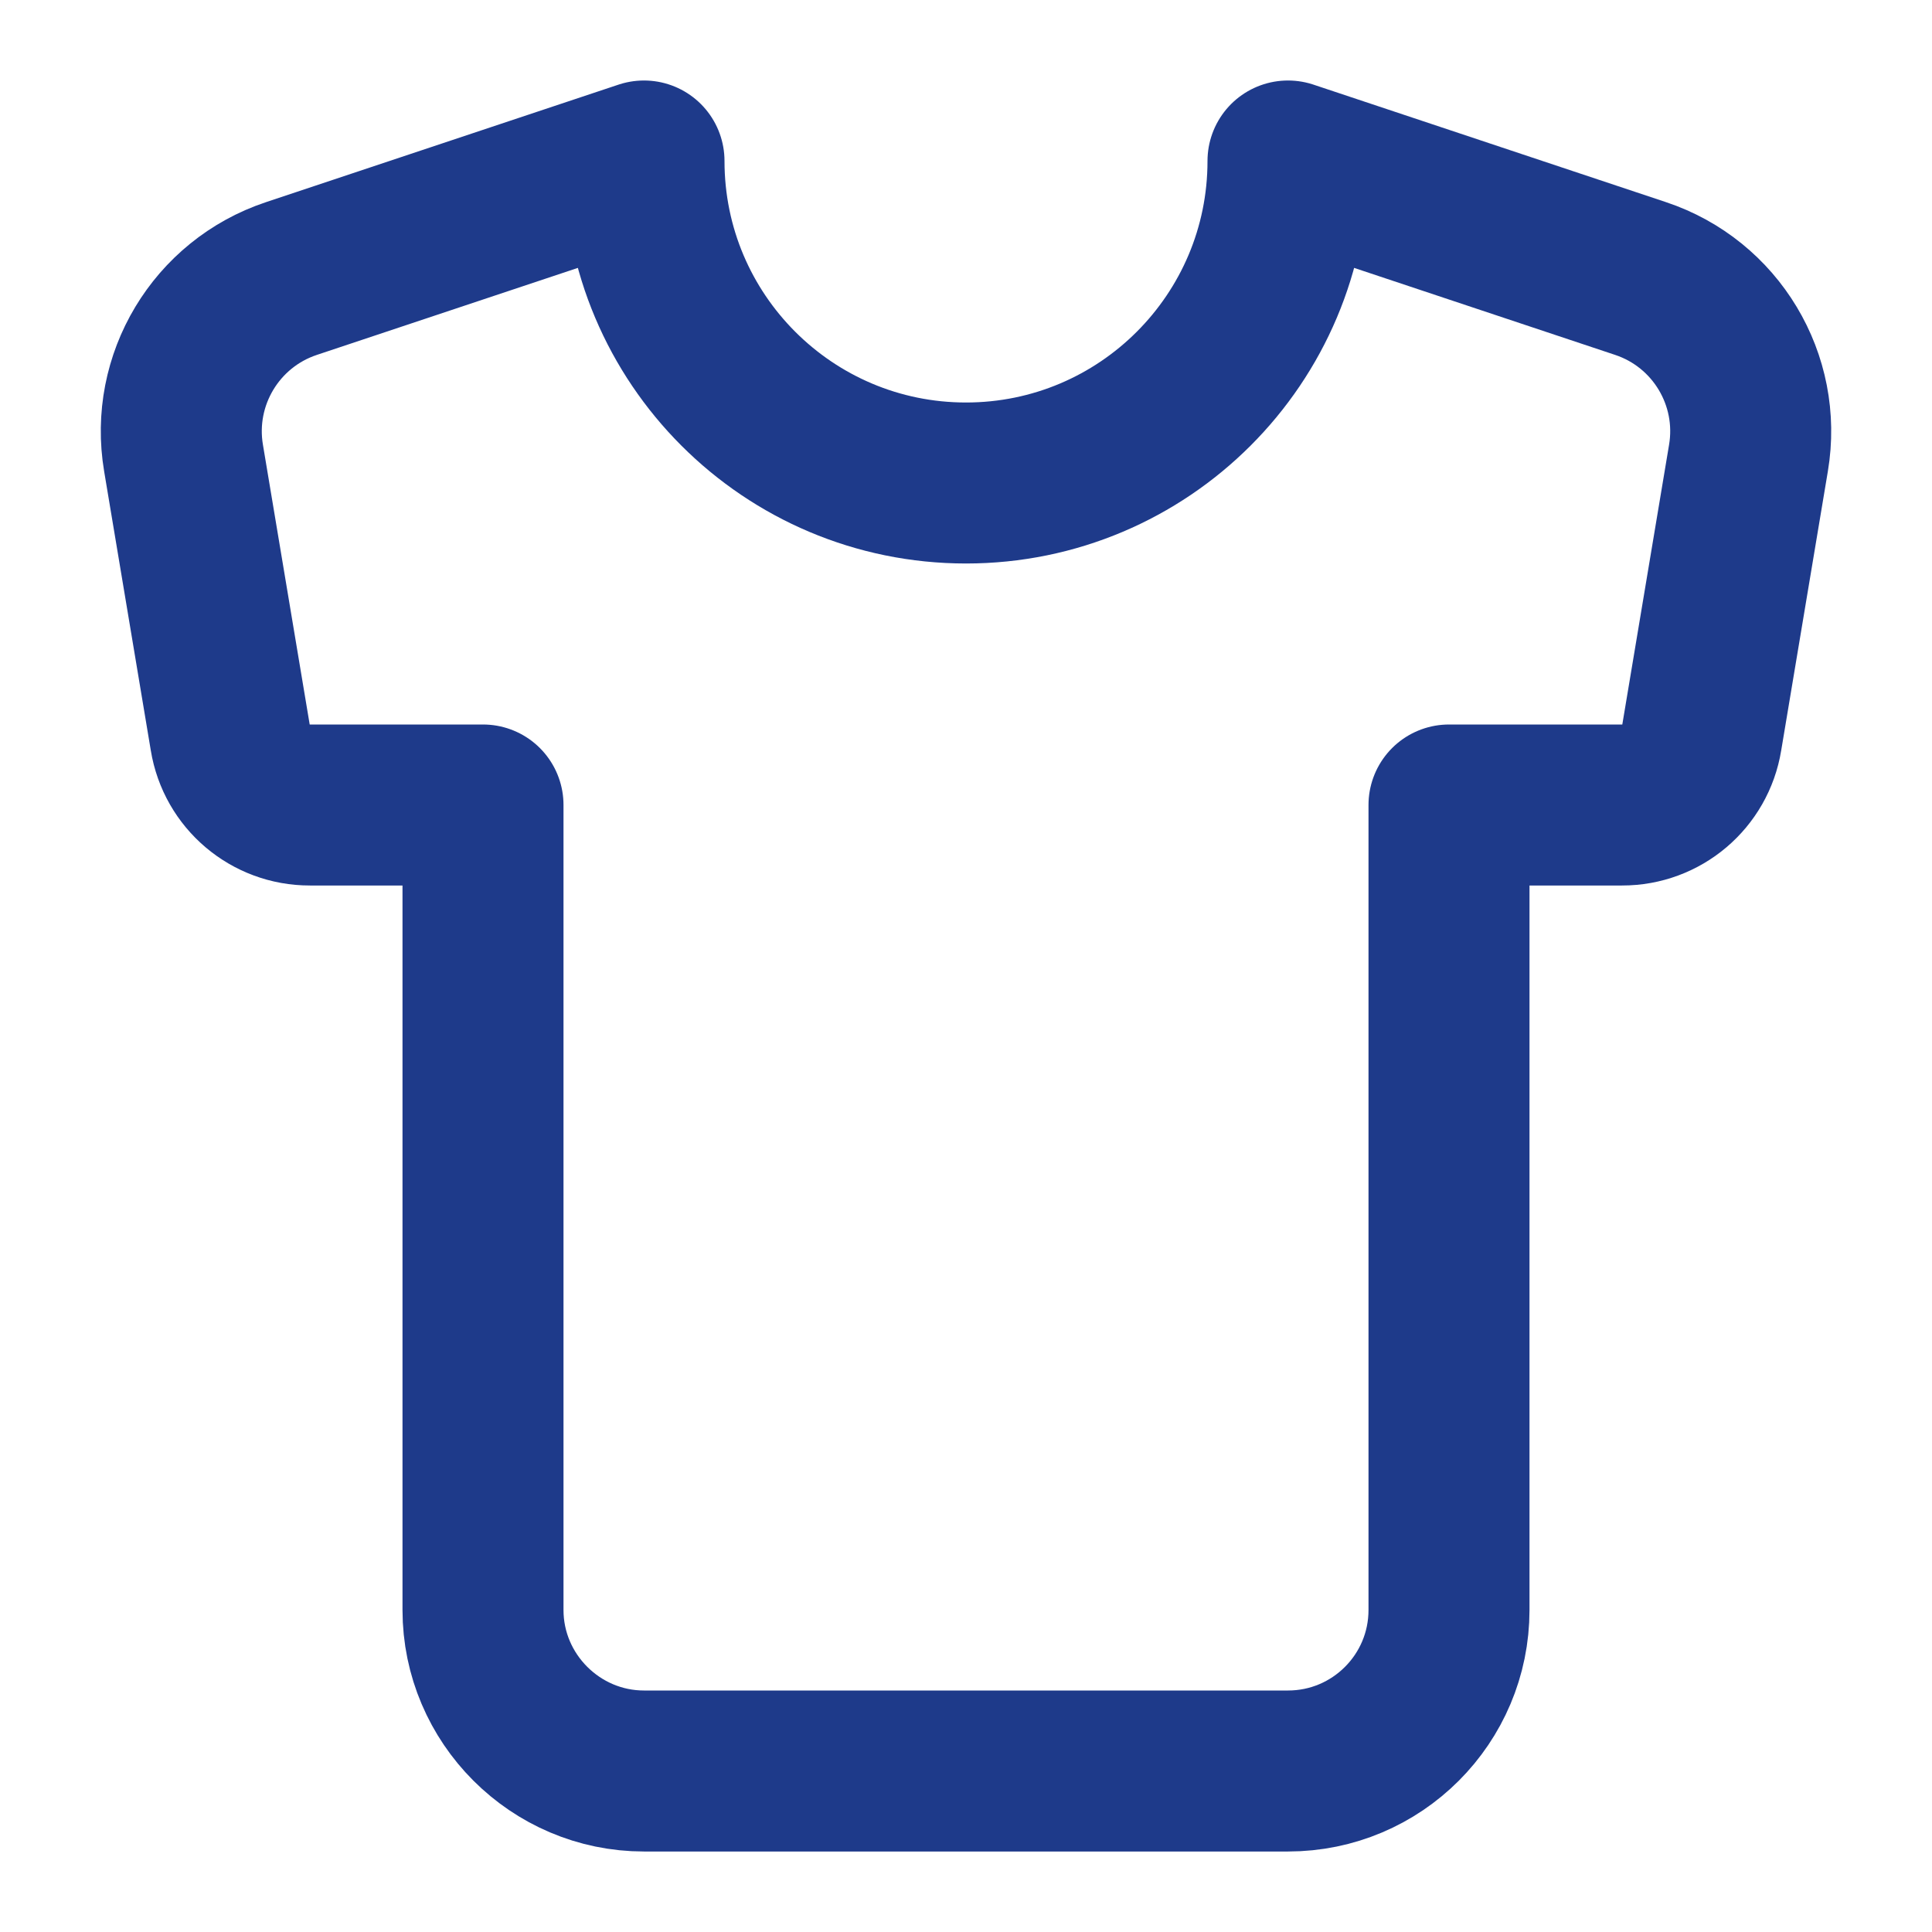
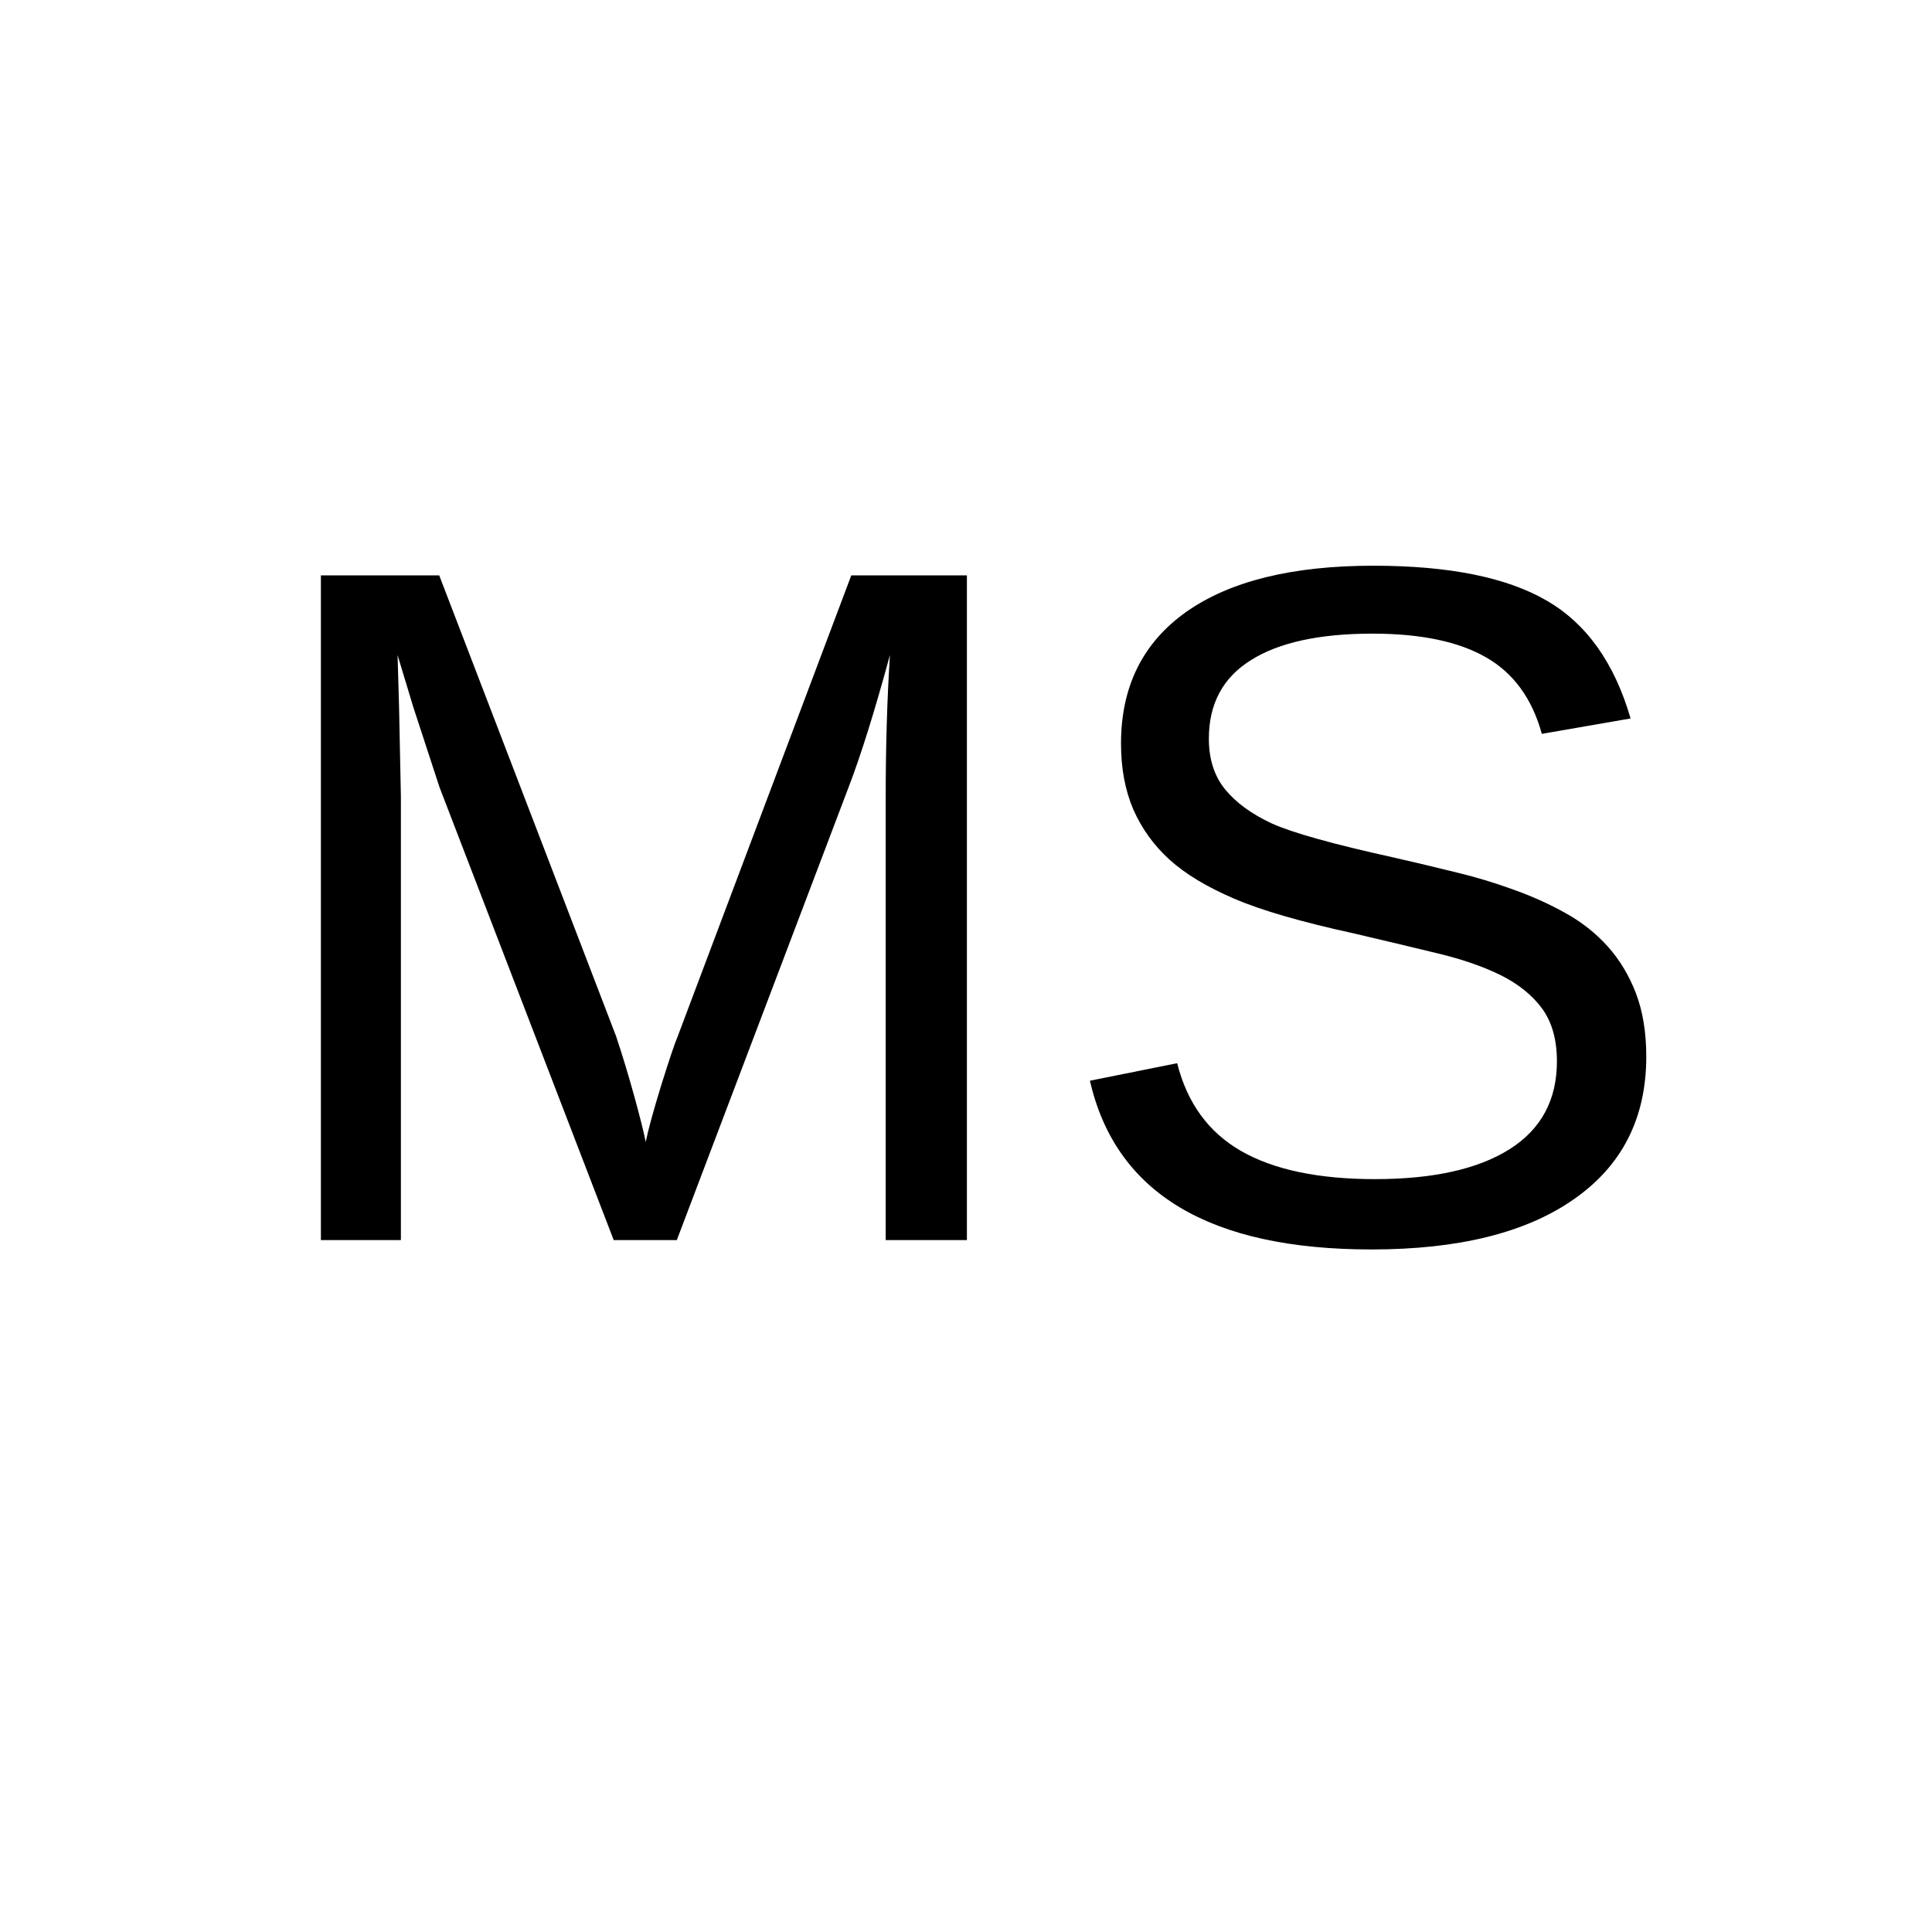
- <svg xmlns="http://www.w3.org/2000/svg" width="24" height="24" viewBox="0 0 24 24" fill="none" stroke="#1E3A8A" stroke-width="2" stroke-linecap="round" stroke-linejoin="round">
-   <path d="M20.38 3.46 16 2a4 4 0 0 1-8 0L3.62 3.46a2 2 0 0 0-1.34 2.23l.58 3.47a1 1 0 0 0 .99.84H6v10c0 1.1.9 2 2 2h8a2 2 0 0 0 2-2V10h2.15a1 1 0 0 0 .99-.84l.58-3.47a2 2 0 0 0-1.34-2.23z" />
+ <svg xmlns="http://www.w3.org/2000/svg" viewBox="0 0 100 100">
+   <text x="50" y="50" font-family="Arial" font-size="50" text-anchor="middle" dominant-baseline="middle" fill="#000">
+     MS
+   </text>
</svg>
